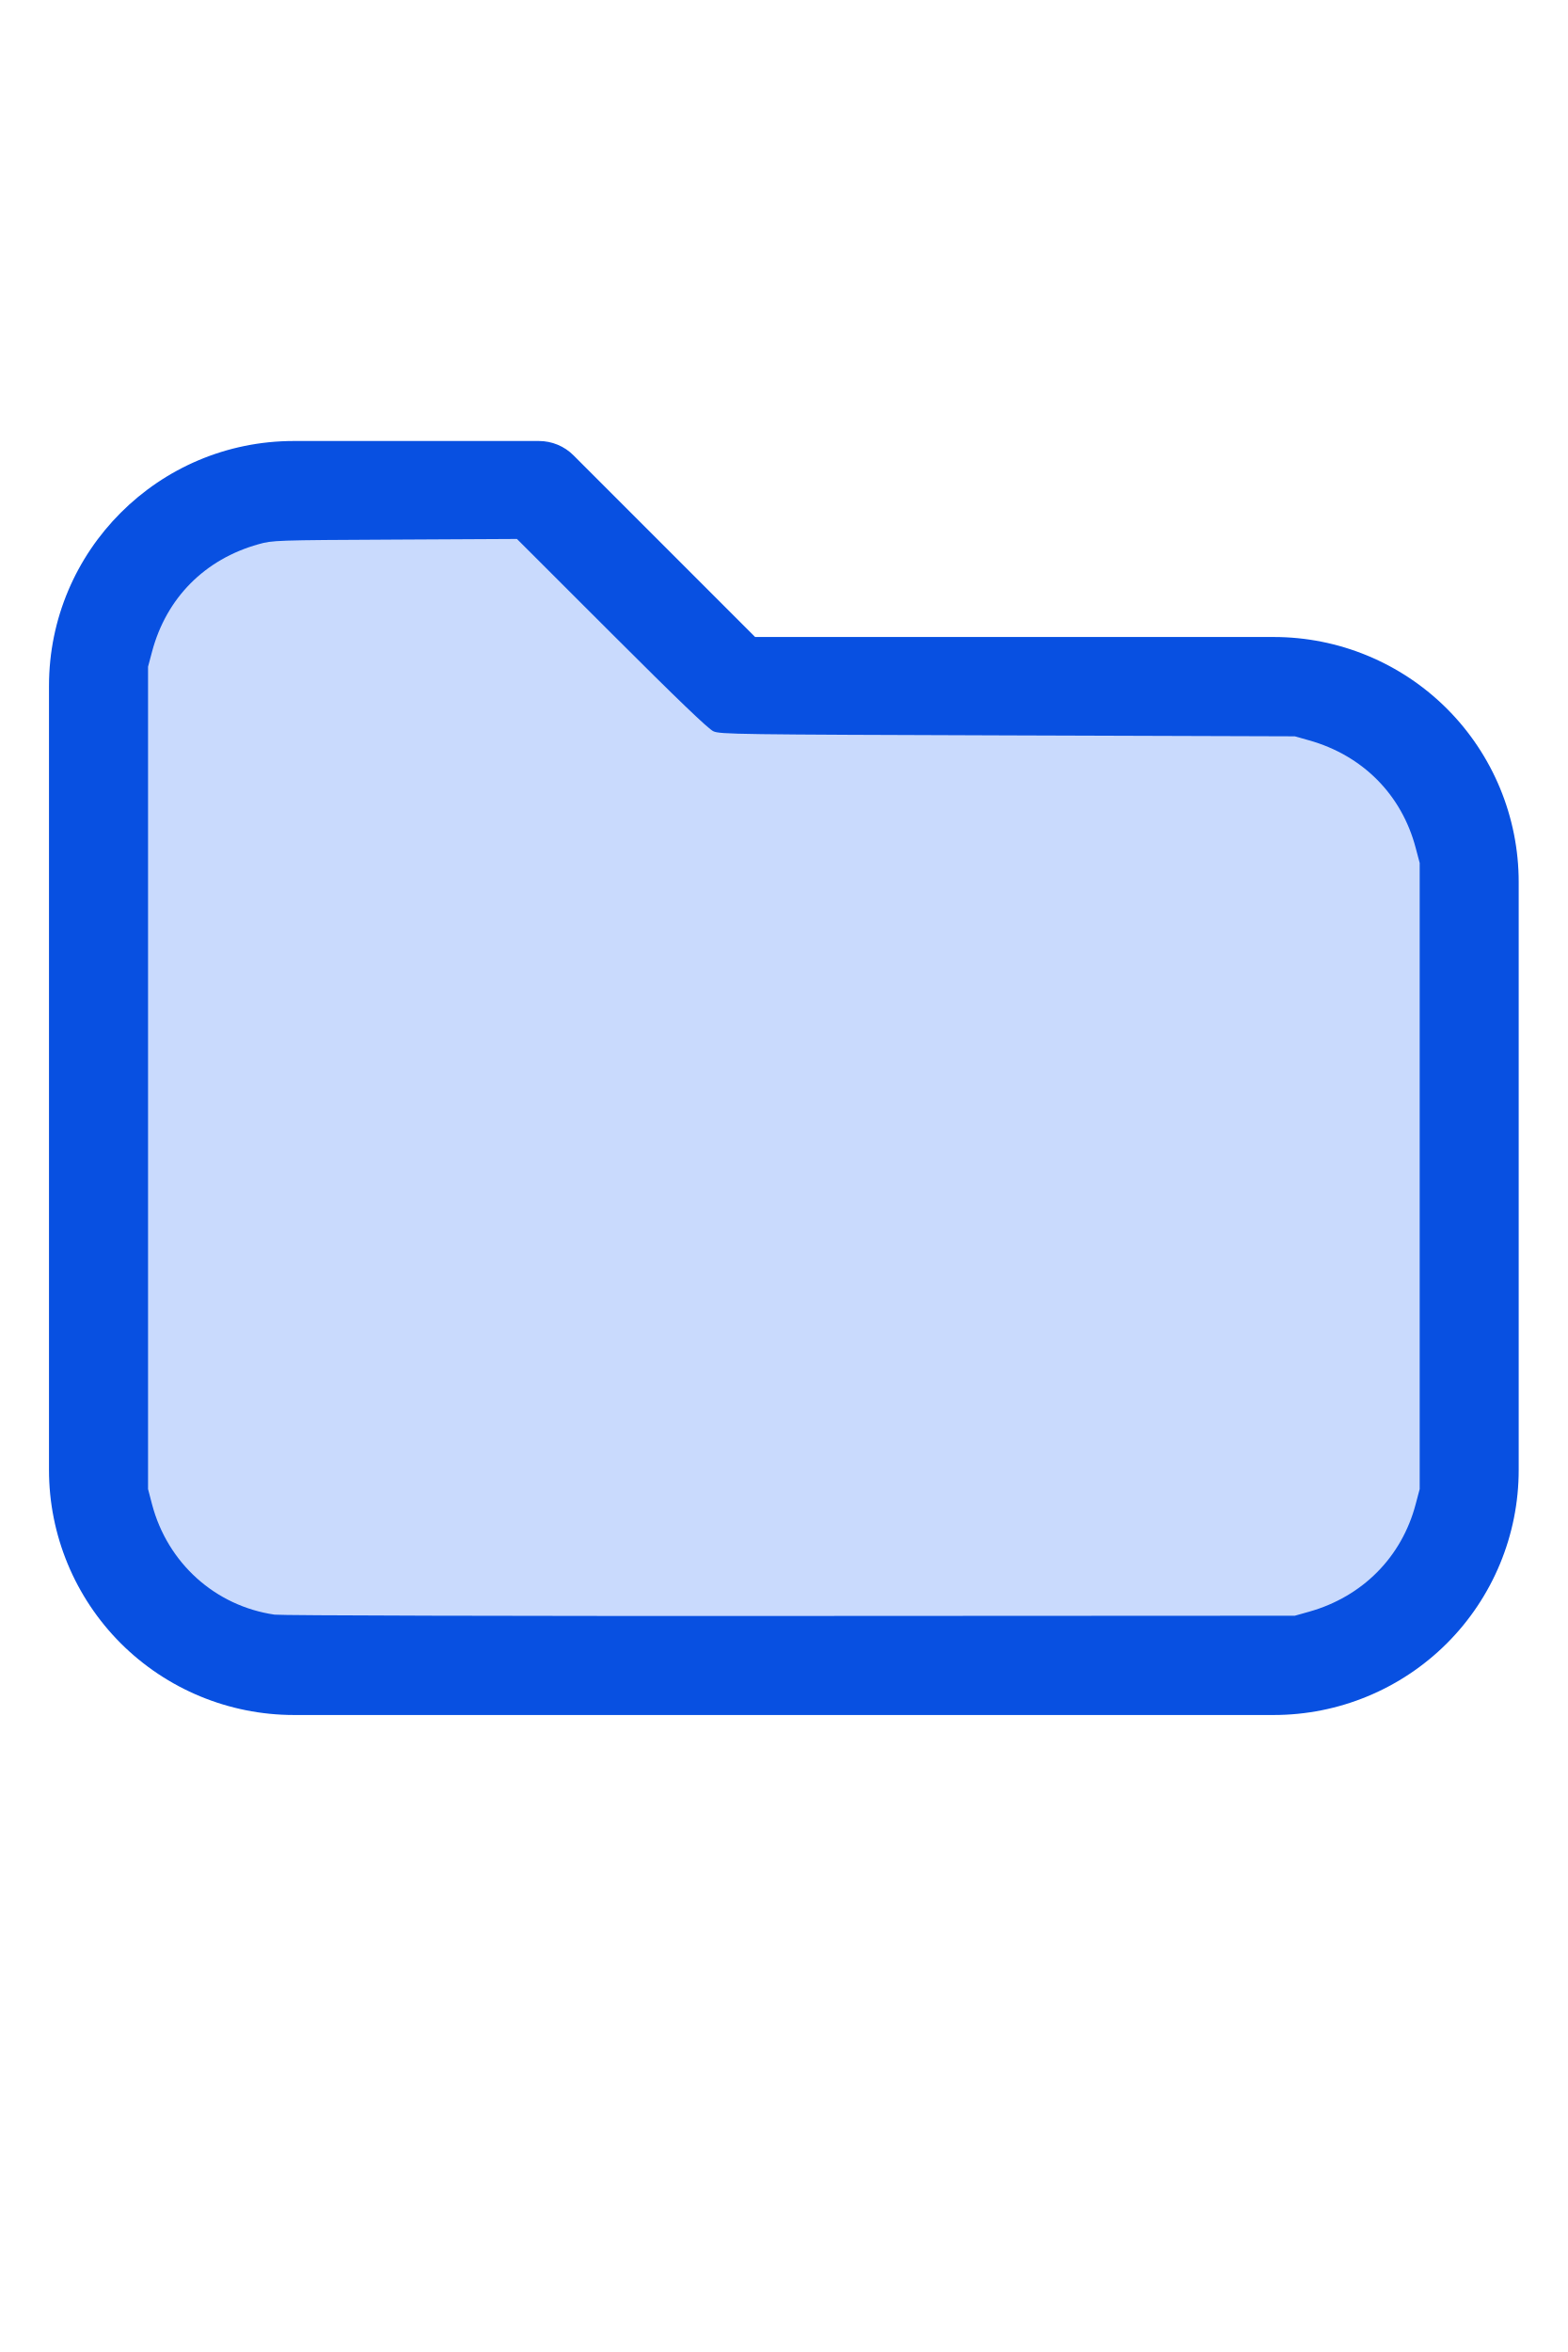
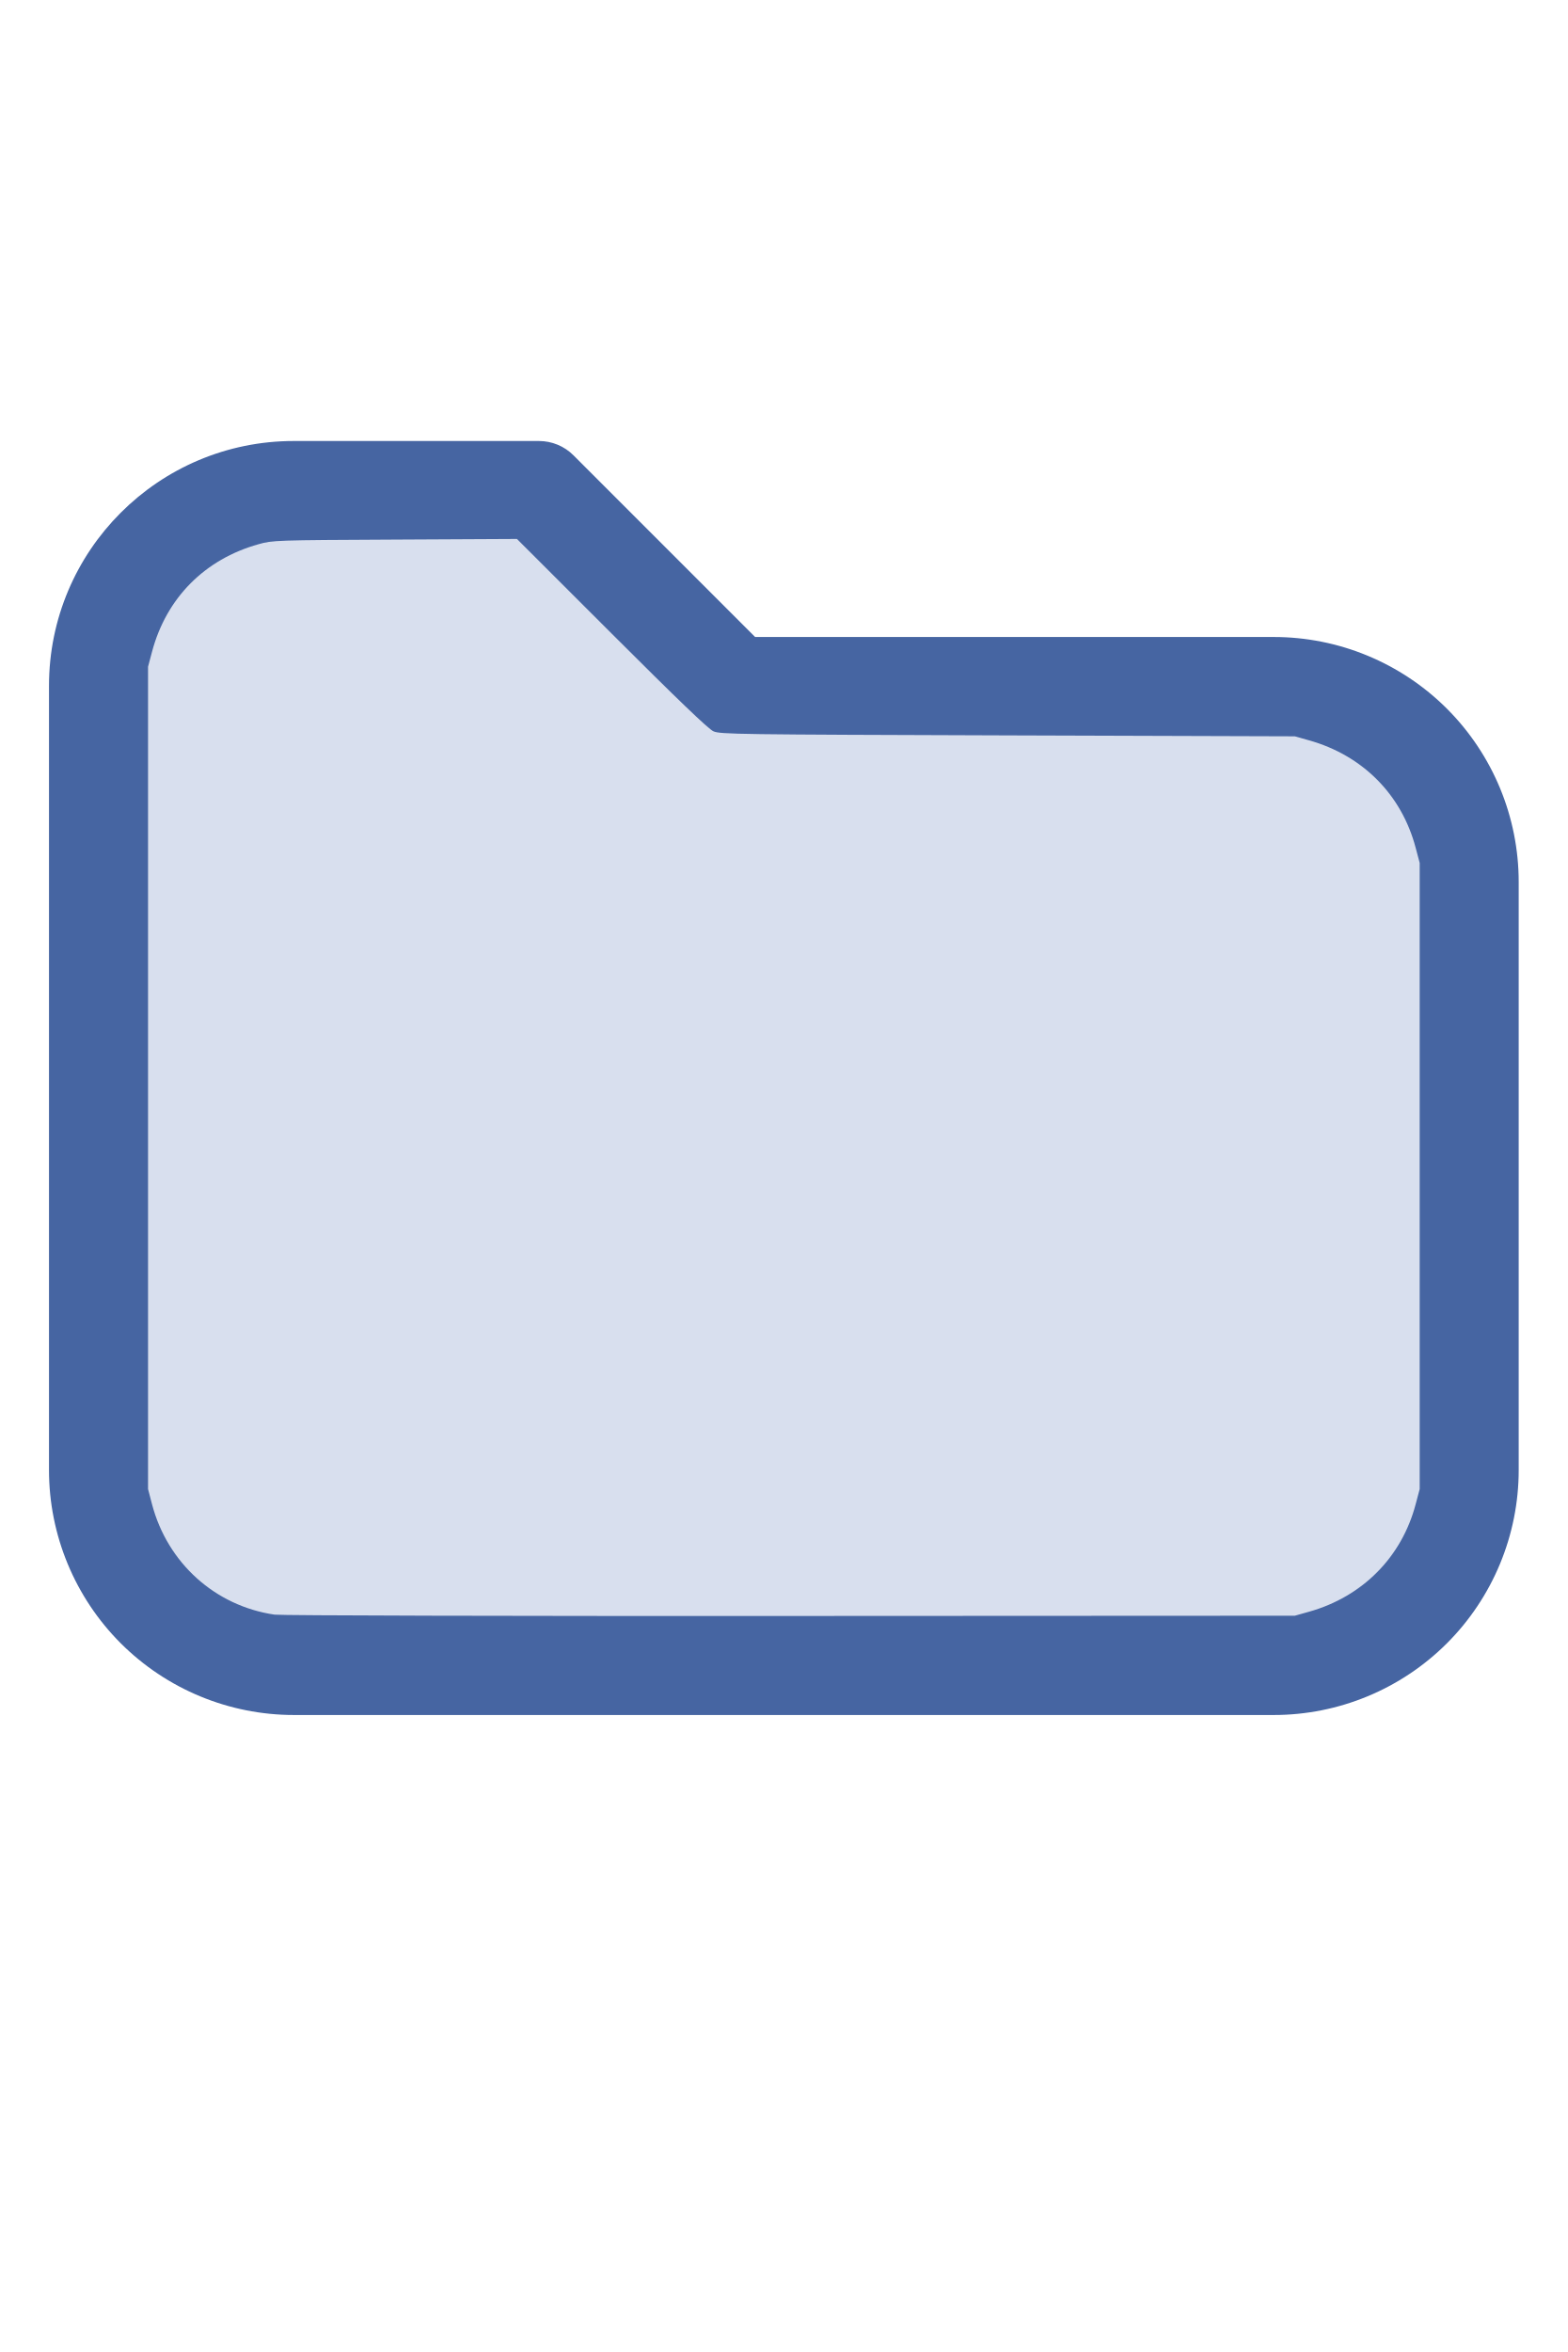
<svg xmlns="http://www.w3.org/2000/svg" version="1.1" width="16" height="24" viewBox="0 0 32 32" xml:space="preserve">
-   <g style="fill:#0850E1;">
+   <g style="fill:#4665A2;">
    <path d="M1,5.998l-0,16.002c-0,1.326 0.527,2.598 1.464,3.536c0.938,0.937 2.21,1.464 3.536,1.464c5.322,0 14.678,-0 20,0c1.326,0 2.598,-0.527 3.536,-1.464c0.937,-0.938 1.464,-2.21 1.464,-3.536c0,-3.486 0,-8.514 0,-12c0,-1.326 -0.527,-2.598 -1.464,-3.536c-0.938,-0.937 -2.21,-1.464 -3.536,-1.464c-0,0 -10.586,0 -10.586,0c0,-0 -3.707,-3.707 -3.707,-3.707c-0.187,-0.188 -0.442,-0.293 -0.707,-0.293l-5.002,0c-2.76,0 -4.998,2.238 -4.998,4.998Zm2,-0l-0,16.002c-0,0.796 0.316,1.559 0.879,2.121c0.562,0.563 1.325,0.879 2.121,0.879l20,0c0.796,0 1.559,-0.316 2.121,-0.879c0.563,-0.562 0.879,-1.325 0.879,-2.121c0,-3.486 0,-8.514 0,-12c0,-0.796 -0.316,-1.559 -0.879,-2.121c-0.562,-0.563 -1.325,-0.879 -2.121,-0.879c-7.738,0 -11,0 -11,0c-0.265,0 -0.52,-0.105 -0.707,-0.293c-0,0 -3.707,-3.707 -3.707,-3.707c-0,0 -4.588,0 -4.588,0c-1.656,0 -2.998,1.342 -2.998,2.998Z" />
  </g>
-   <g style="fill:#C9DAFD;stroke-width:0;">
+   <g style="fill:#D8DFEE;stroke-width:0;">
    <path d="M 5.606,24.952 C 4.392,24.775 3.42,23.9 3.103,22.699 L 3.022,22.389 V 13.998 5.606 L 3.104,5.298 C 3.396,4.203 4.18,3.412 5.279,3.106 5.565,3.026 5.615,3.024 8.061,3.012 l 2.491,-0.013 1.932,1.93 c 1.344,1.343 1.976,1.95 2.078,1.995 0.137,0.062 0.474,0.066 6.007,0.084 l 5.861,0.019 0.291,0.082 c 1.095,0.308 1.89,1.109 2.176,2.193 l 0.082,0.309 V 16 22.389 l -0.082,0.309 c -0.284,1.079 -1.086,1.888 -2.176,2.194 l -0.291,0.082 -10.303,0.005 c -5.7,0.003 -10.4,-0.009 -10.521,-0.027 z" />
  </g>
</svg>
